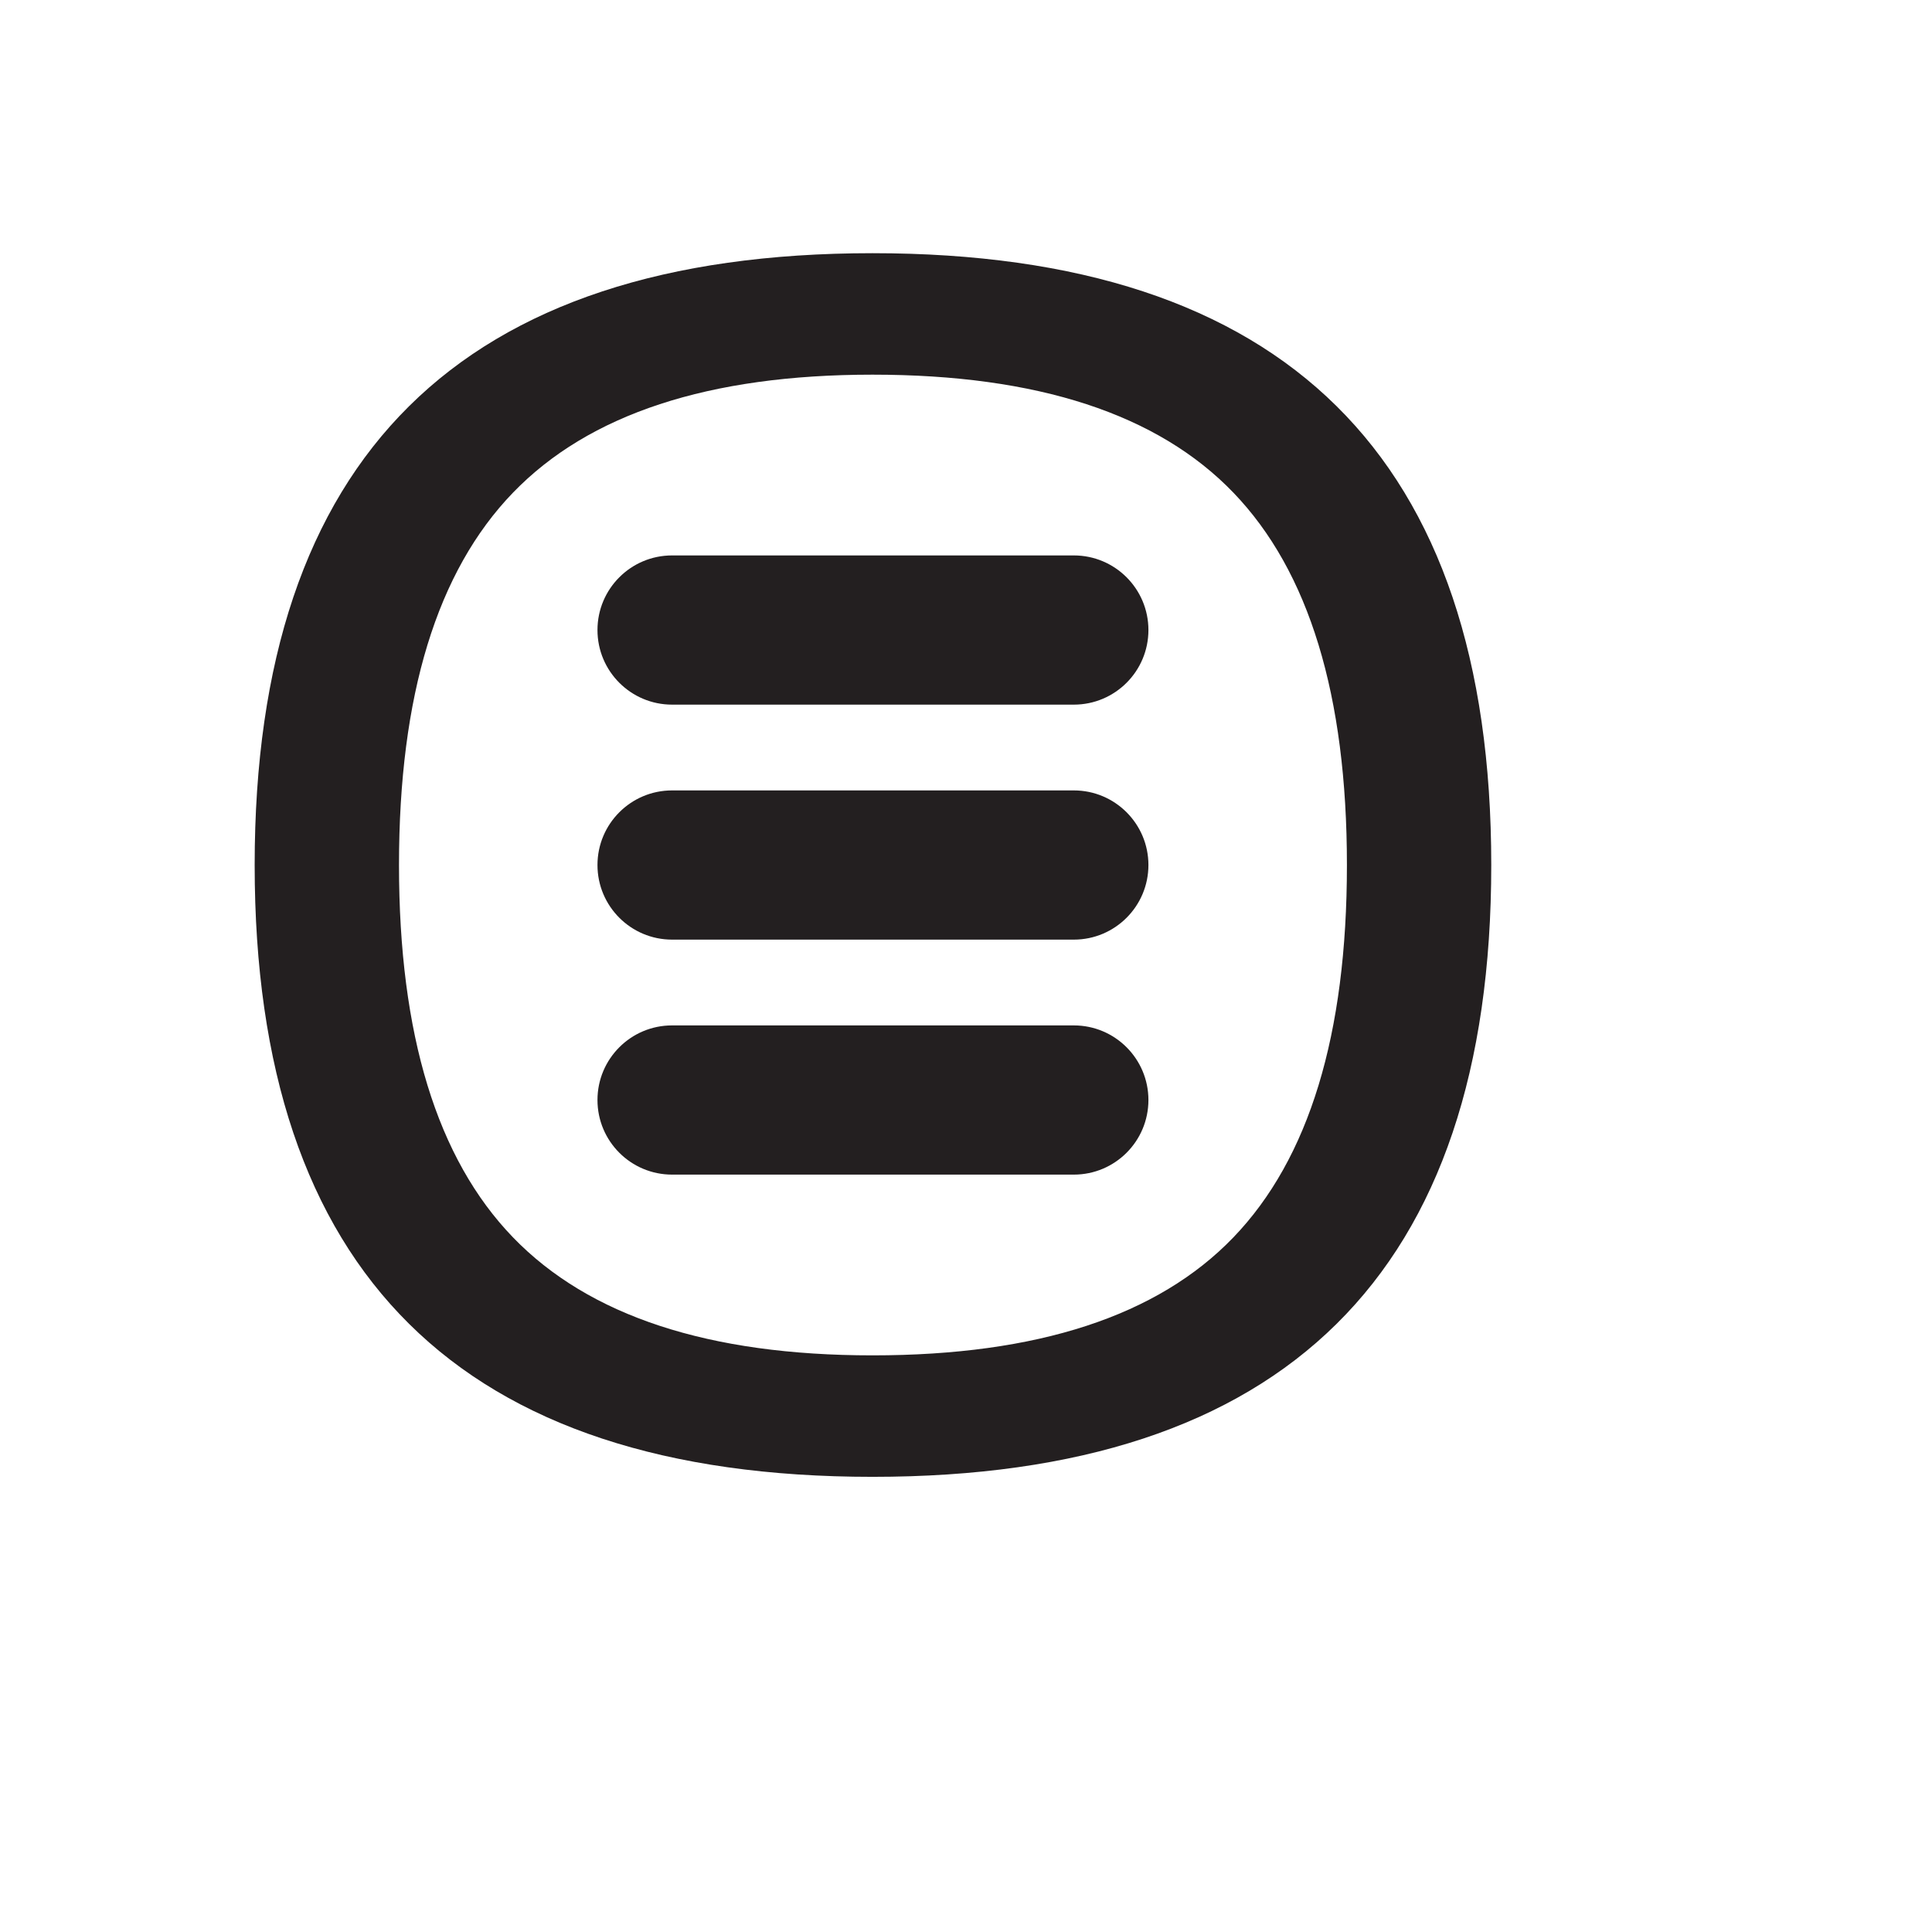
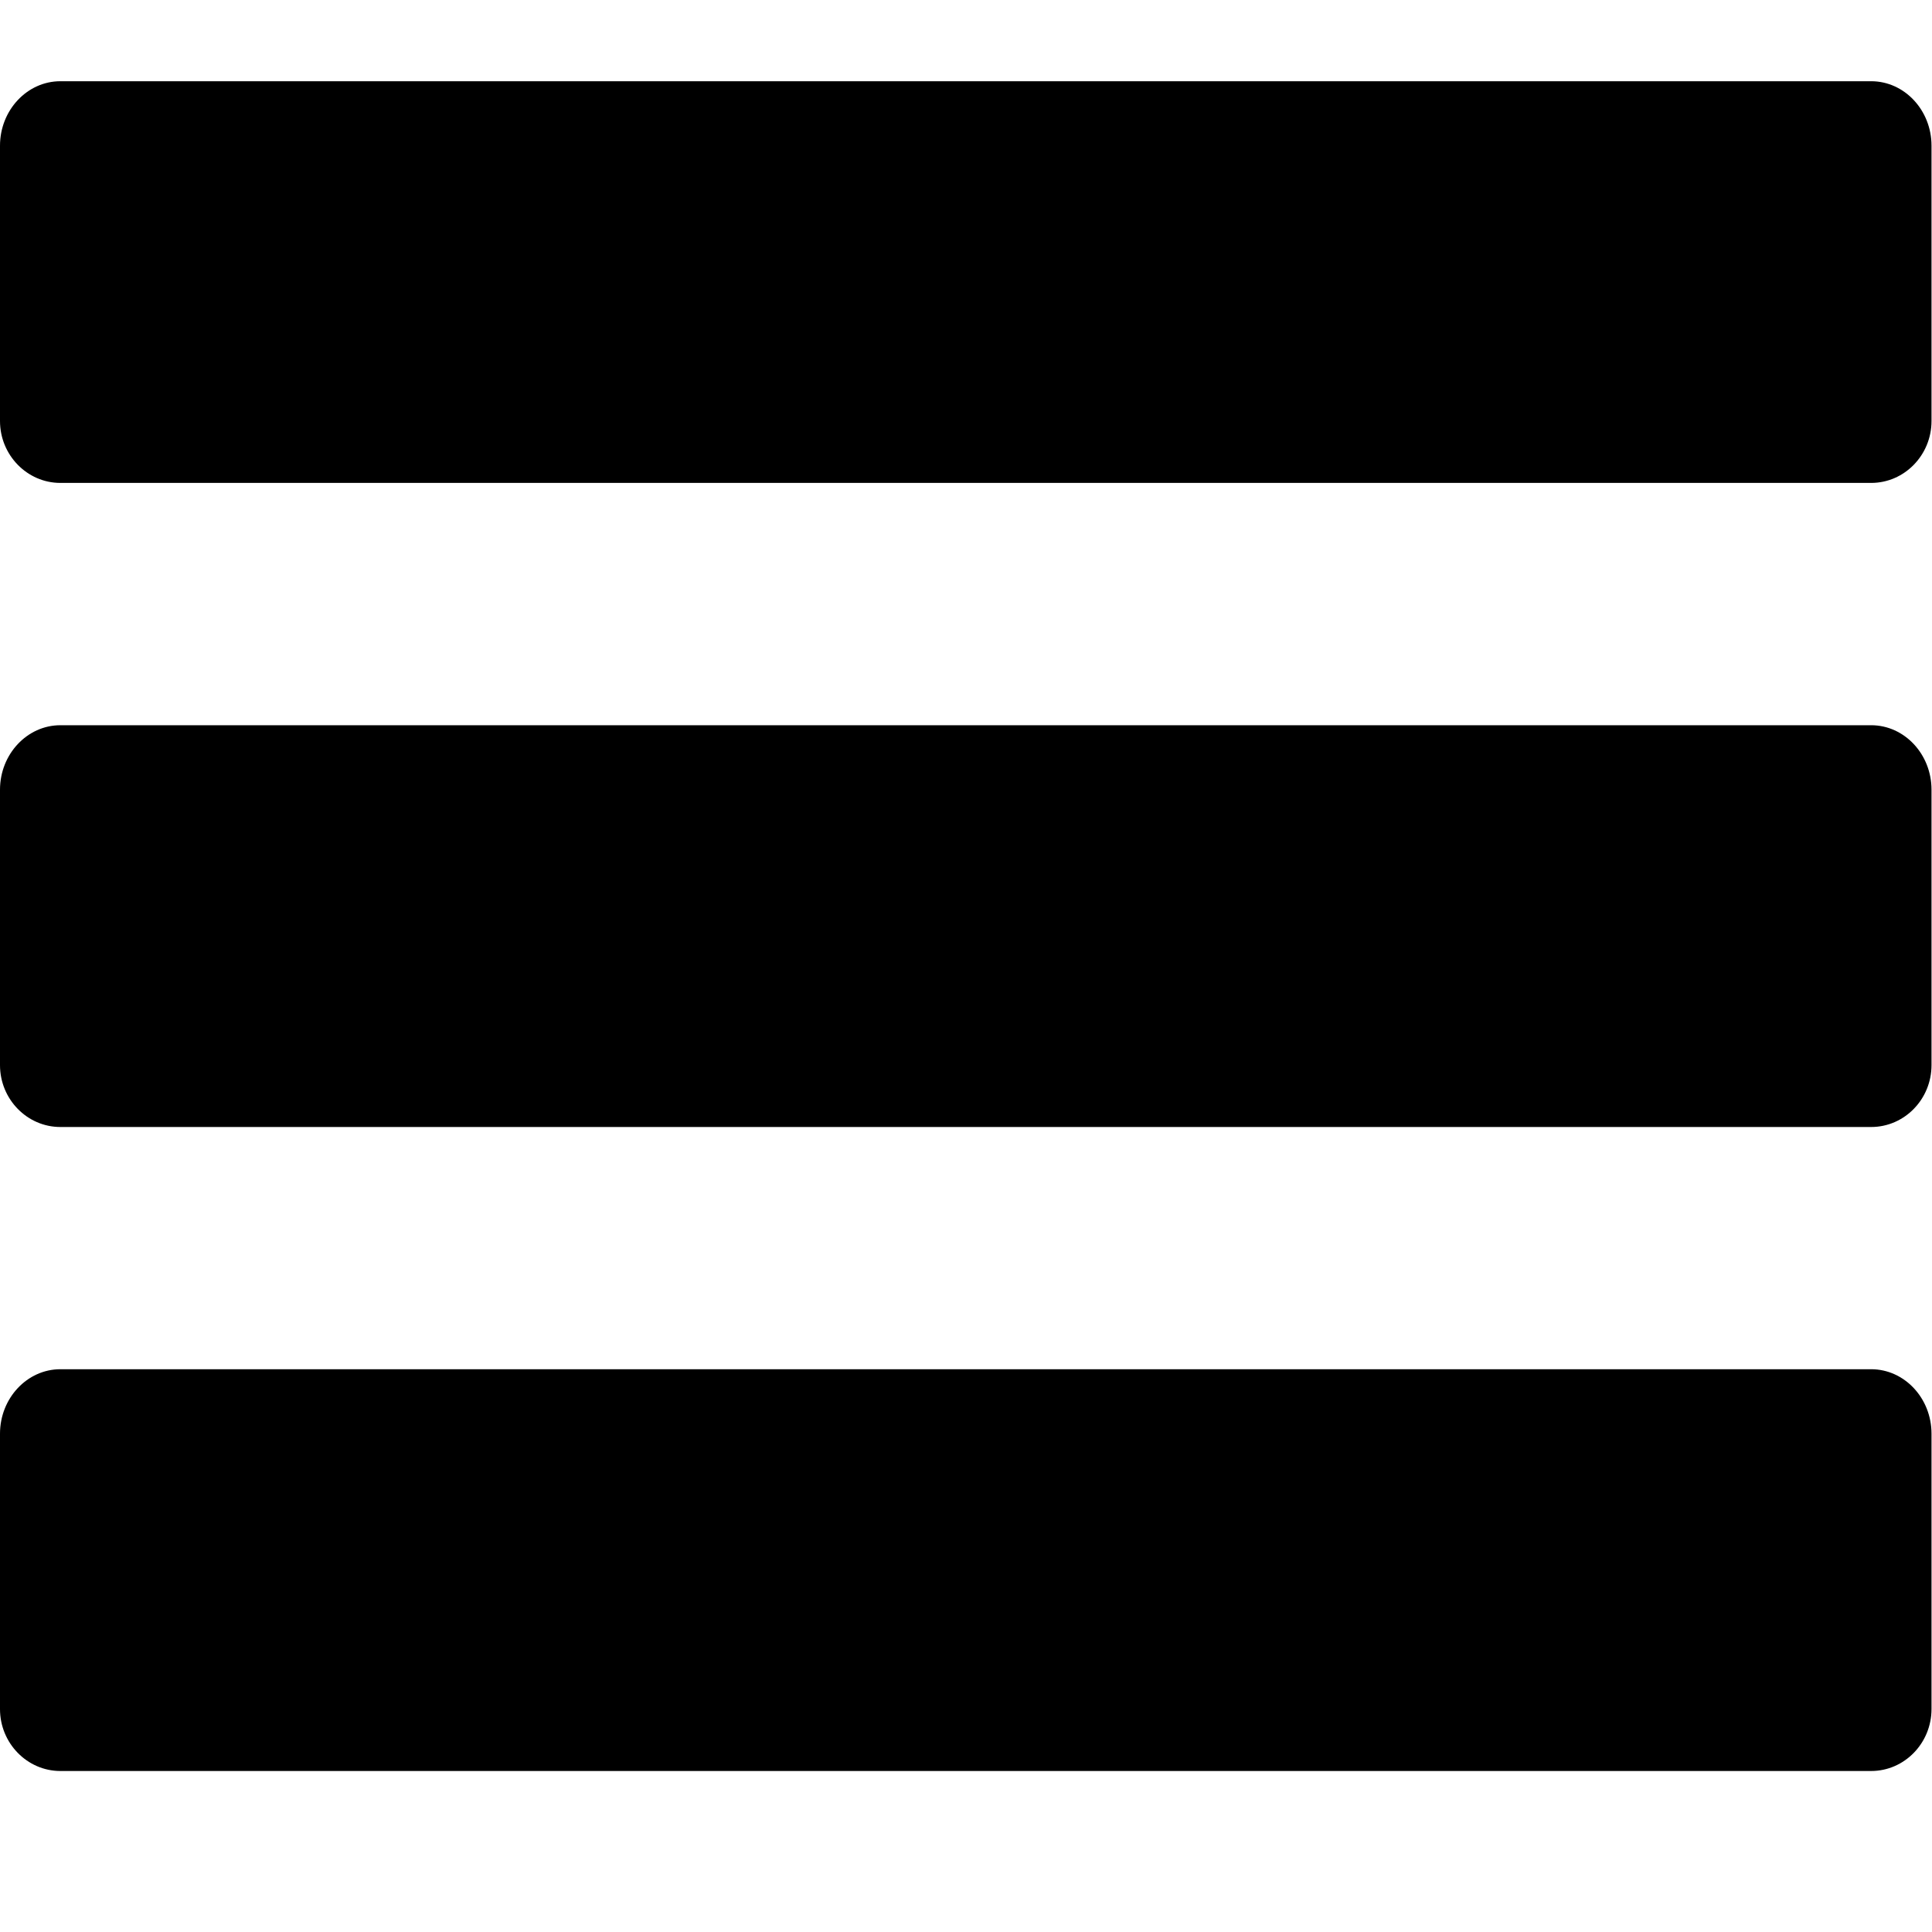
- <svg xmlns="http://www.w3.org/2000/svg" version="1.1" x="0px" y="0px" viewBox="5.0 -10.0 100.0 135.0" style="enable-background:new 0 0 100 100;" xml:space="preserve" height="100px" width="100px">
-   <g id="Layer_1">
- </g>
-   <g id="Layer_2">
+ <svg xmlns="http://www.w3.org/2000/svg" enable-background="new 0 0 24 24" height="24px" id="Layer_1" version="1.1" viewBox="0 0 24 24" width="24px" xml:space="preserve">
+   <g>
    <g>
-       <path style="fill:#231F20;" d="M48.465,7.692c-28.781,0-43.17,14.251-43.17,42.752s14.389,42.751,43.17,42.751    c28.825,0,43.238-14.25,43.238-42.751S77.29,7.692,48.465,7.692z M73.686,76.461c-5.288,5.497-13.694,8.246-25.221,8.246    c-11.436,0-19.81-2.748-25.12-8.246c-5.31-5.496-7.965-14.169-7.965-26.017c0-11.849,2.655-20.522,7.965-26.018    c5.31-5.497,13.683-8.246,25.12-8.246c11.527,0,19.933,2.749,25.221,8.246c5.287,5.496,7.931,14.169,7.931,26.018    C81.617,62.292,78.973,70.965,73.686,76.461z" />
-       <path style="fill:#231F20;" d="M62.535,28.811H34.462c-2.879,0-5.213,2.334-5.213,5.213s2.334,5.213,5.213,5.213h28.072    c2.879,0,5.213-2.334,5.213-5.213S65.413,28.811,62.535,28.811z" />
-       <path style="fill:#231F20;" d="M62.535,45.231H34.462c-2.879,0-5.213,2.334-5.213,5.213c0,2.879,2.334,5.213,5.213,5.213h28.072    c2.879,0,5.213-2.334,5.213-5.213C67.747,47.565,65.413,45.231,62.535,45.231z" />
-       <path style="fill:#231F20;" d="M62.535,61.651H34.462c-2.879,0-5.213,2.334-5.213,5.213c0,2.879,2.334,5.213,5.213,5.213h28.072    c2.879,0,5.213-2.334,5.213-5.213C67.747,63.985,65.413,61.651,62.535,61.651z" />
+       <path d="M23.244,17.009H0.75c-0.413,0-0.75,0.36-0.75,0.801v3.421C0,21.654,0.337,22,0.75,22h22.494c0.414,0,0.75-0.346,0.75-0.77    V17.81C23.994,17.369,23.658,17.009,23.244,17.009z M23.244,9.009H0.75C0.337,9.009,0,9.369,0,9.81v3.421    c0,0.424,0.337,0.769,0.75,0.769h22.494c0.414,0,0.75-0.345,0.75-0.769V9.81C23.994,9.369,23.658,9.009,23.244,9.009z     M23.244,1.009H0.75C0.337,1.009,0,1.369,0,1.81V5.23c0,0.423,0.337,0.769,0.75,0.769h22.494c0.414,0,0.75-0.346,0.75-0.769V1.81    C23.994,1.369,23.658,1.009,23.244,1.009z" />
    </g>
  </g>
</svg>
